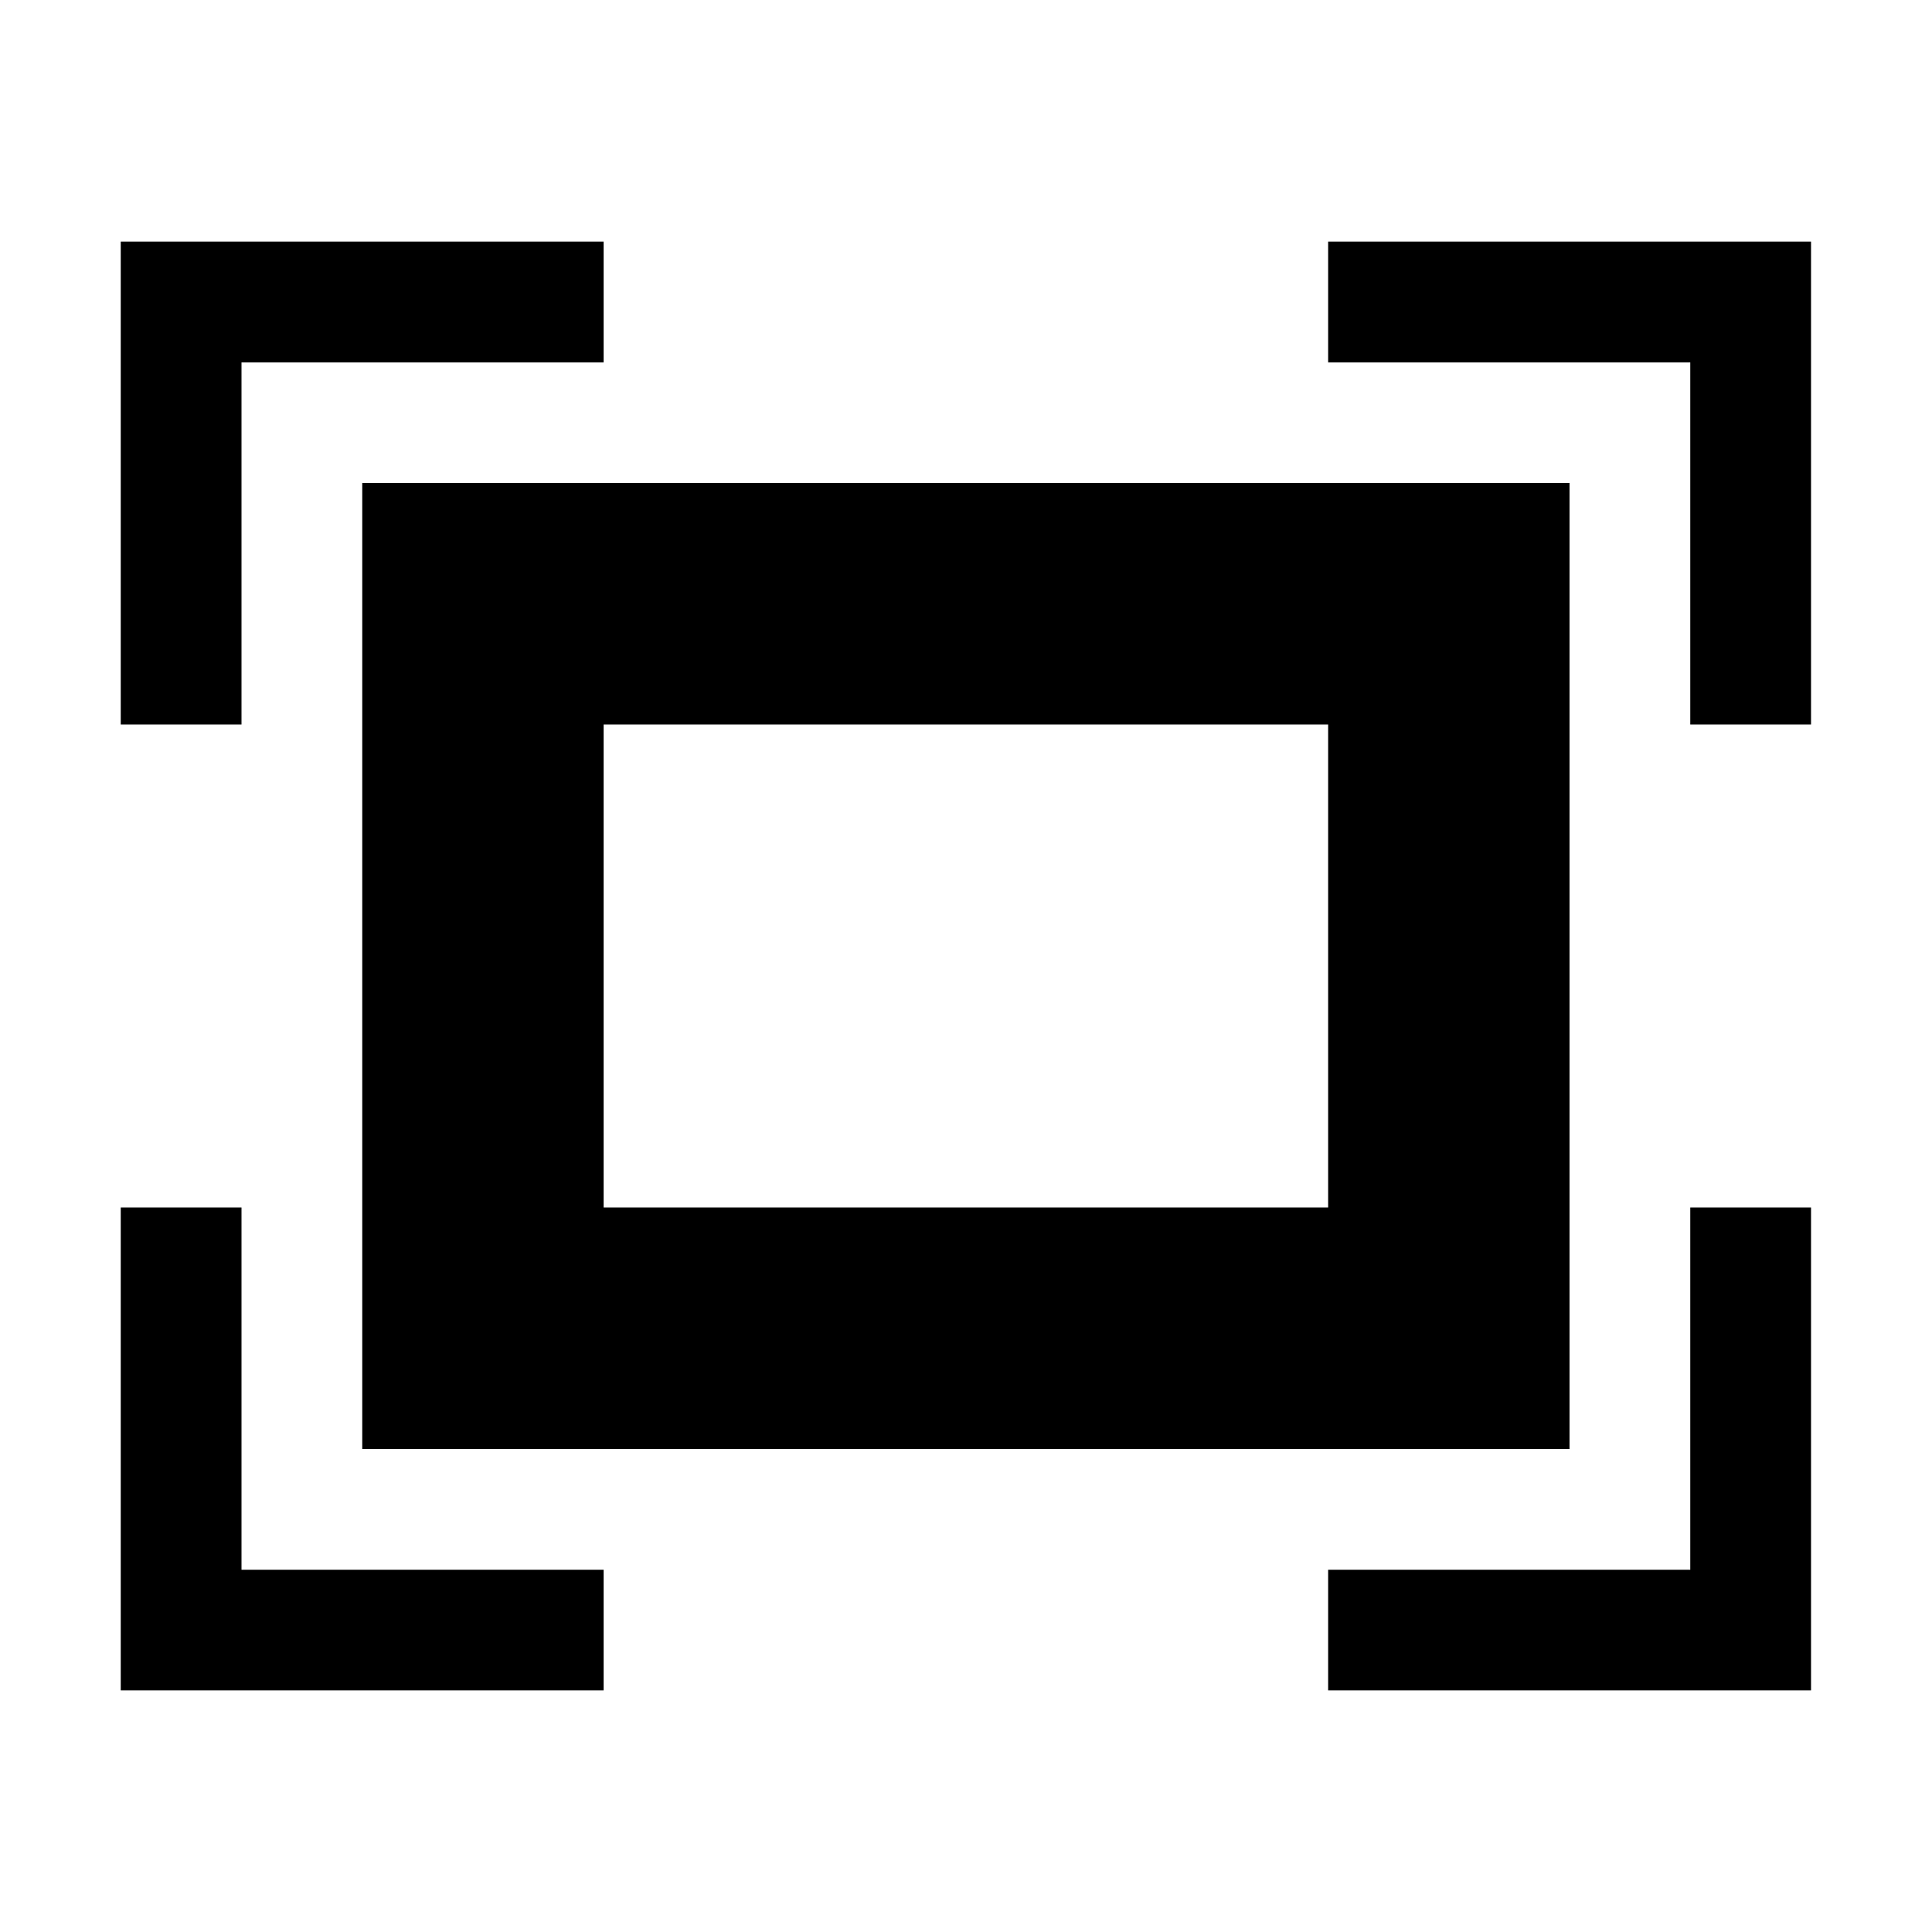
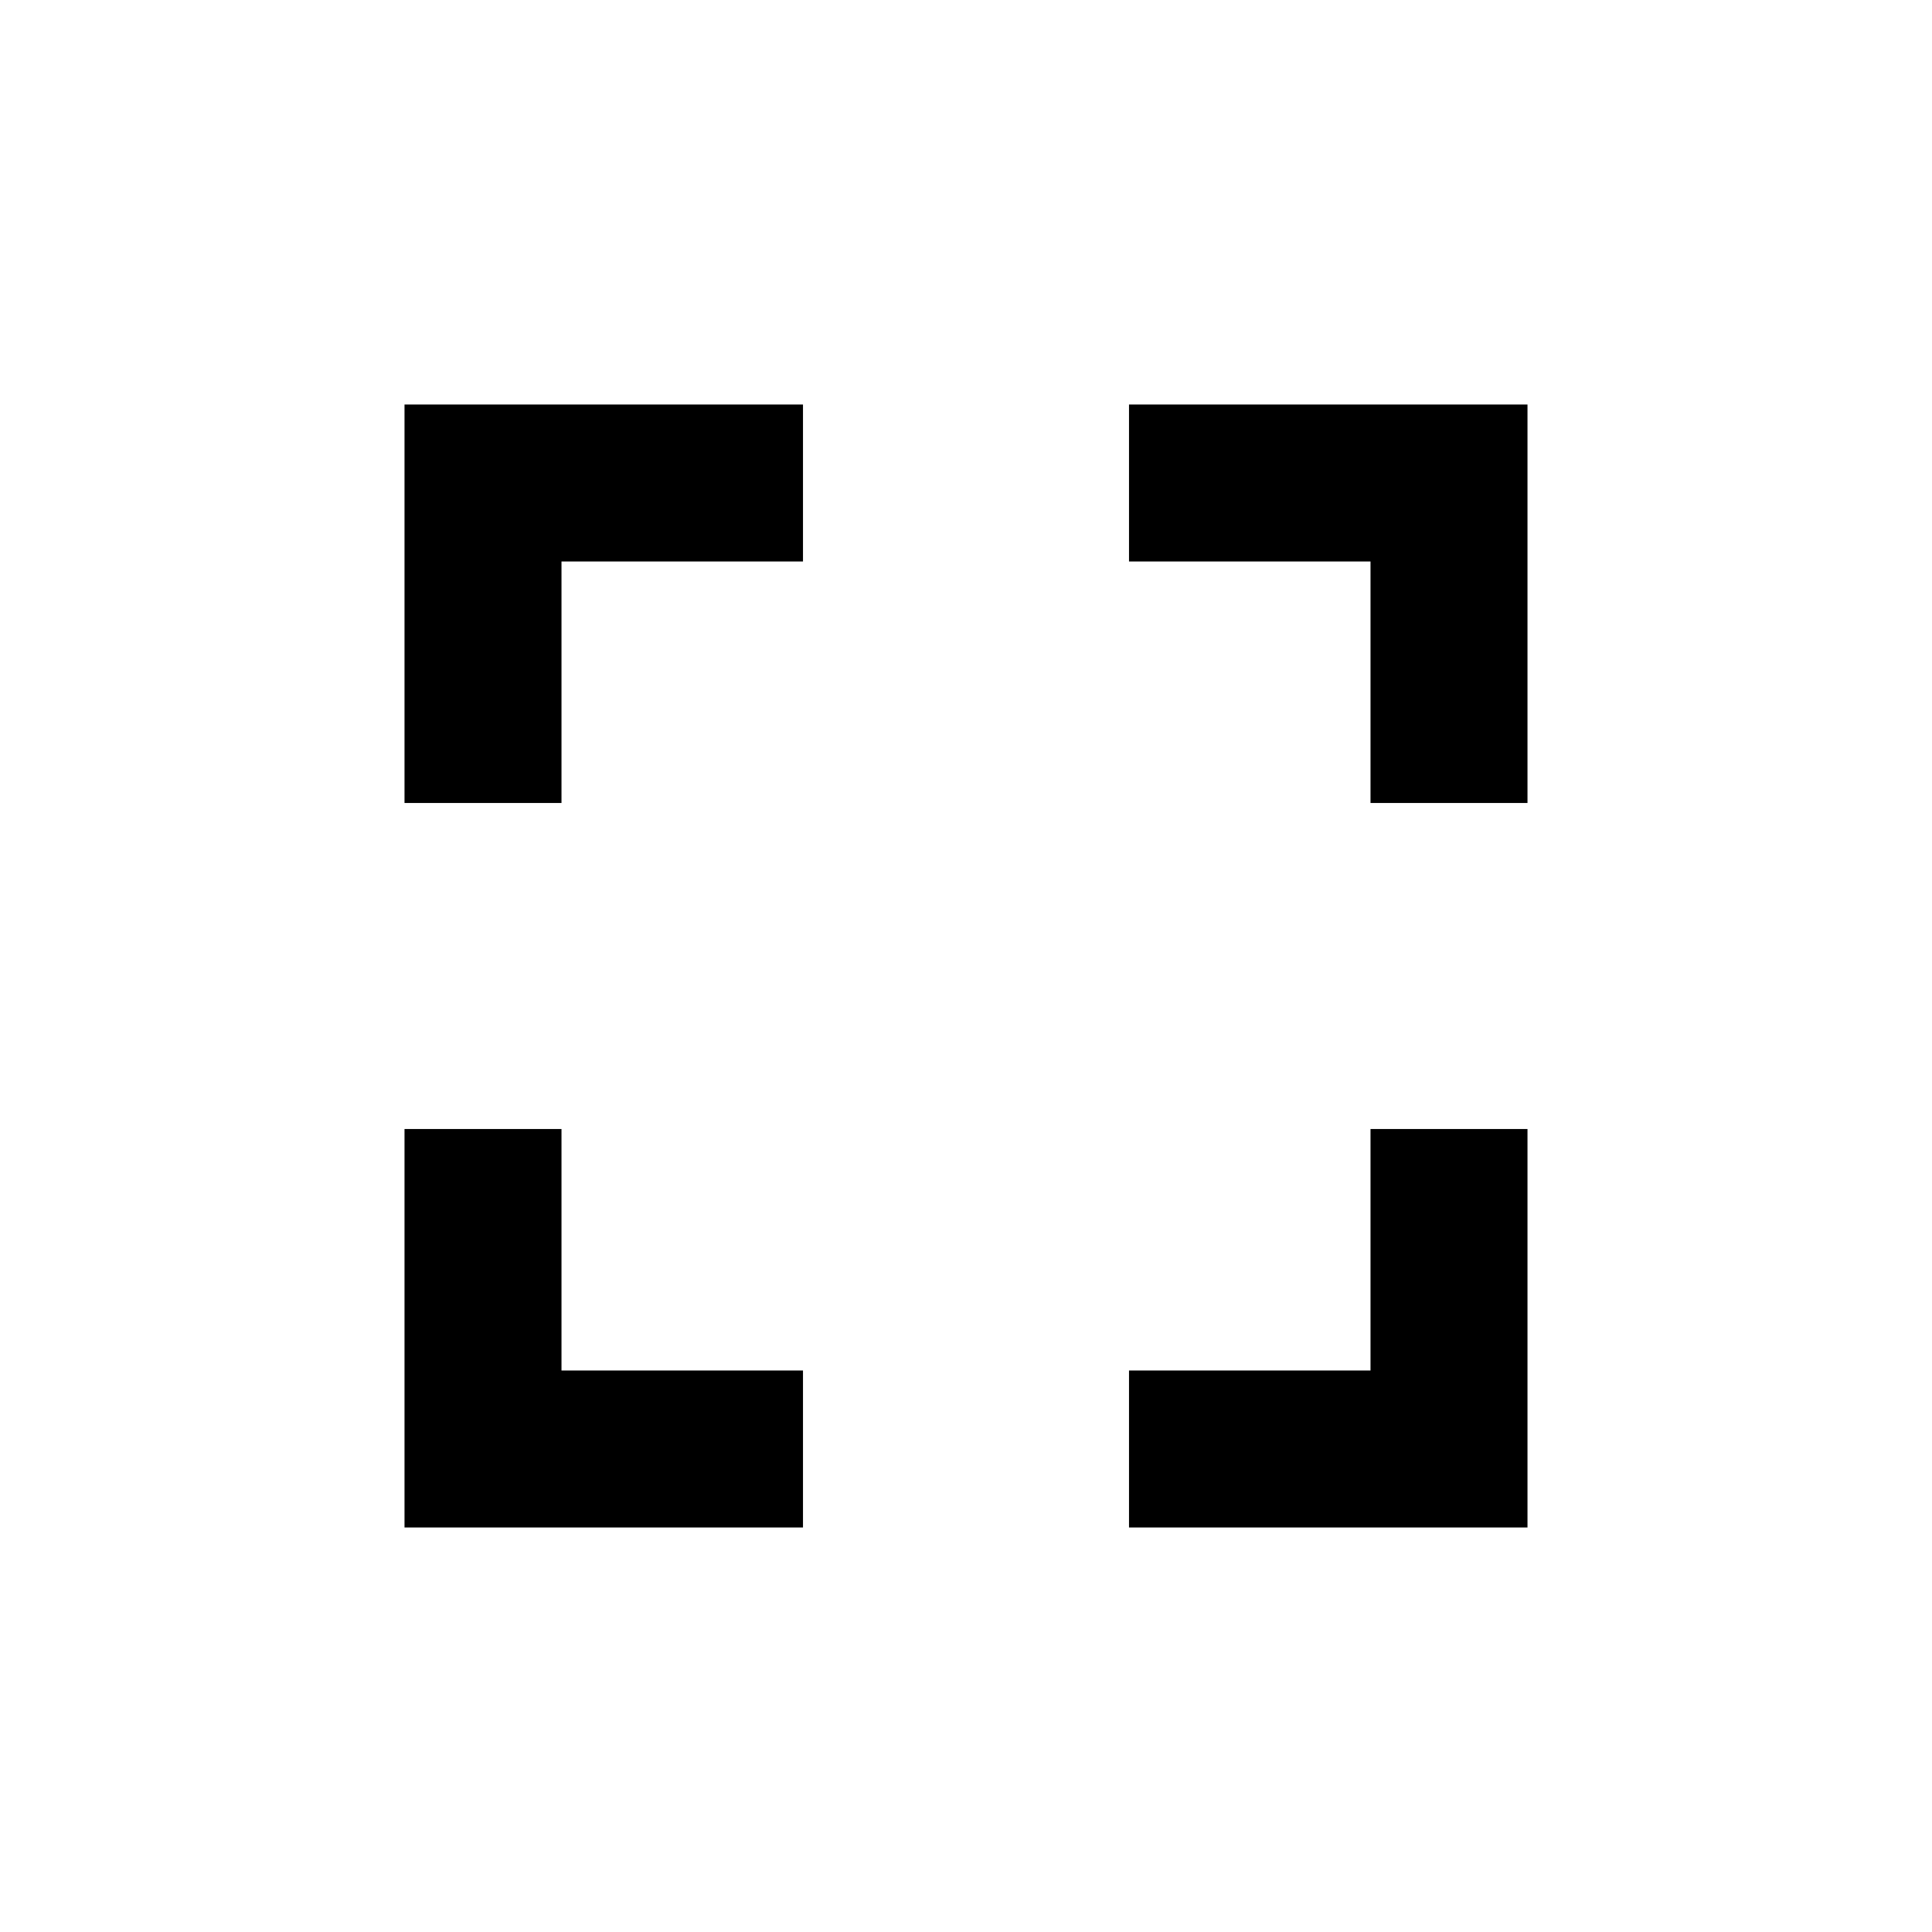
- <svg xmlns="http://www.w3.org/2000/svg" width="512" height="512" viewBox="-32 0 512 512">
-   <path d="M64 384h319.94V128H64v256zm63.97-192h192v128h-192V192zM32 96.03h95.97v-32H0V192h32V96.03zM32 320H0v127.97h127.97V416H32v-96zM319.97 64.03v32h95.97V192h32V64.03H319.97zM415.94 416h-95.97v31.97h127.97V320h-32v96z" />
+ <svg xmlns="http://www.w3.org/2000/svg" width="32" height="32" viewBox="0 0 32 32">
+   <path d="M18.7 6.7h6.6v6.6h-2.6v-4h-4V6.7zm4 16v-4h2.6v6.6h-6.6v-2.6h4zm-16-9.4V6.7h6.6v2.6h-4v4H6.7zm2.6 5.4v4h4v2.6H6.7v-6.6h2.6z" />
</svg>
